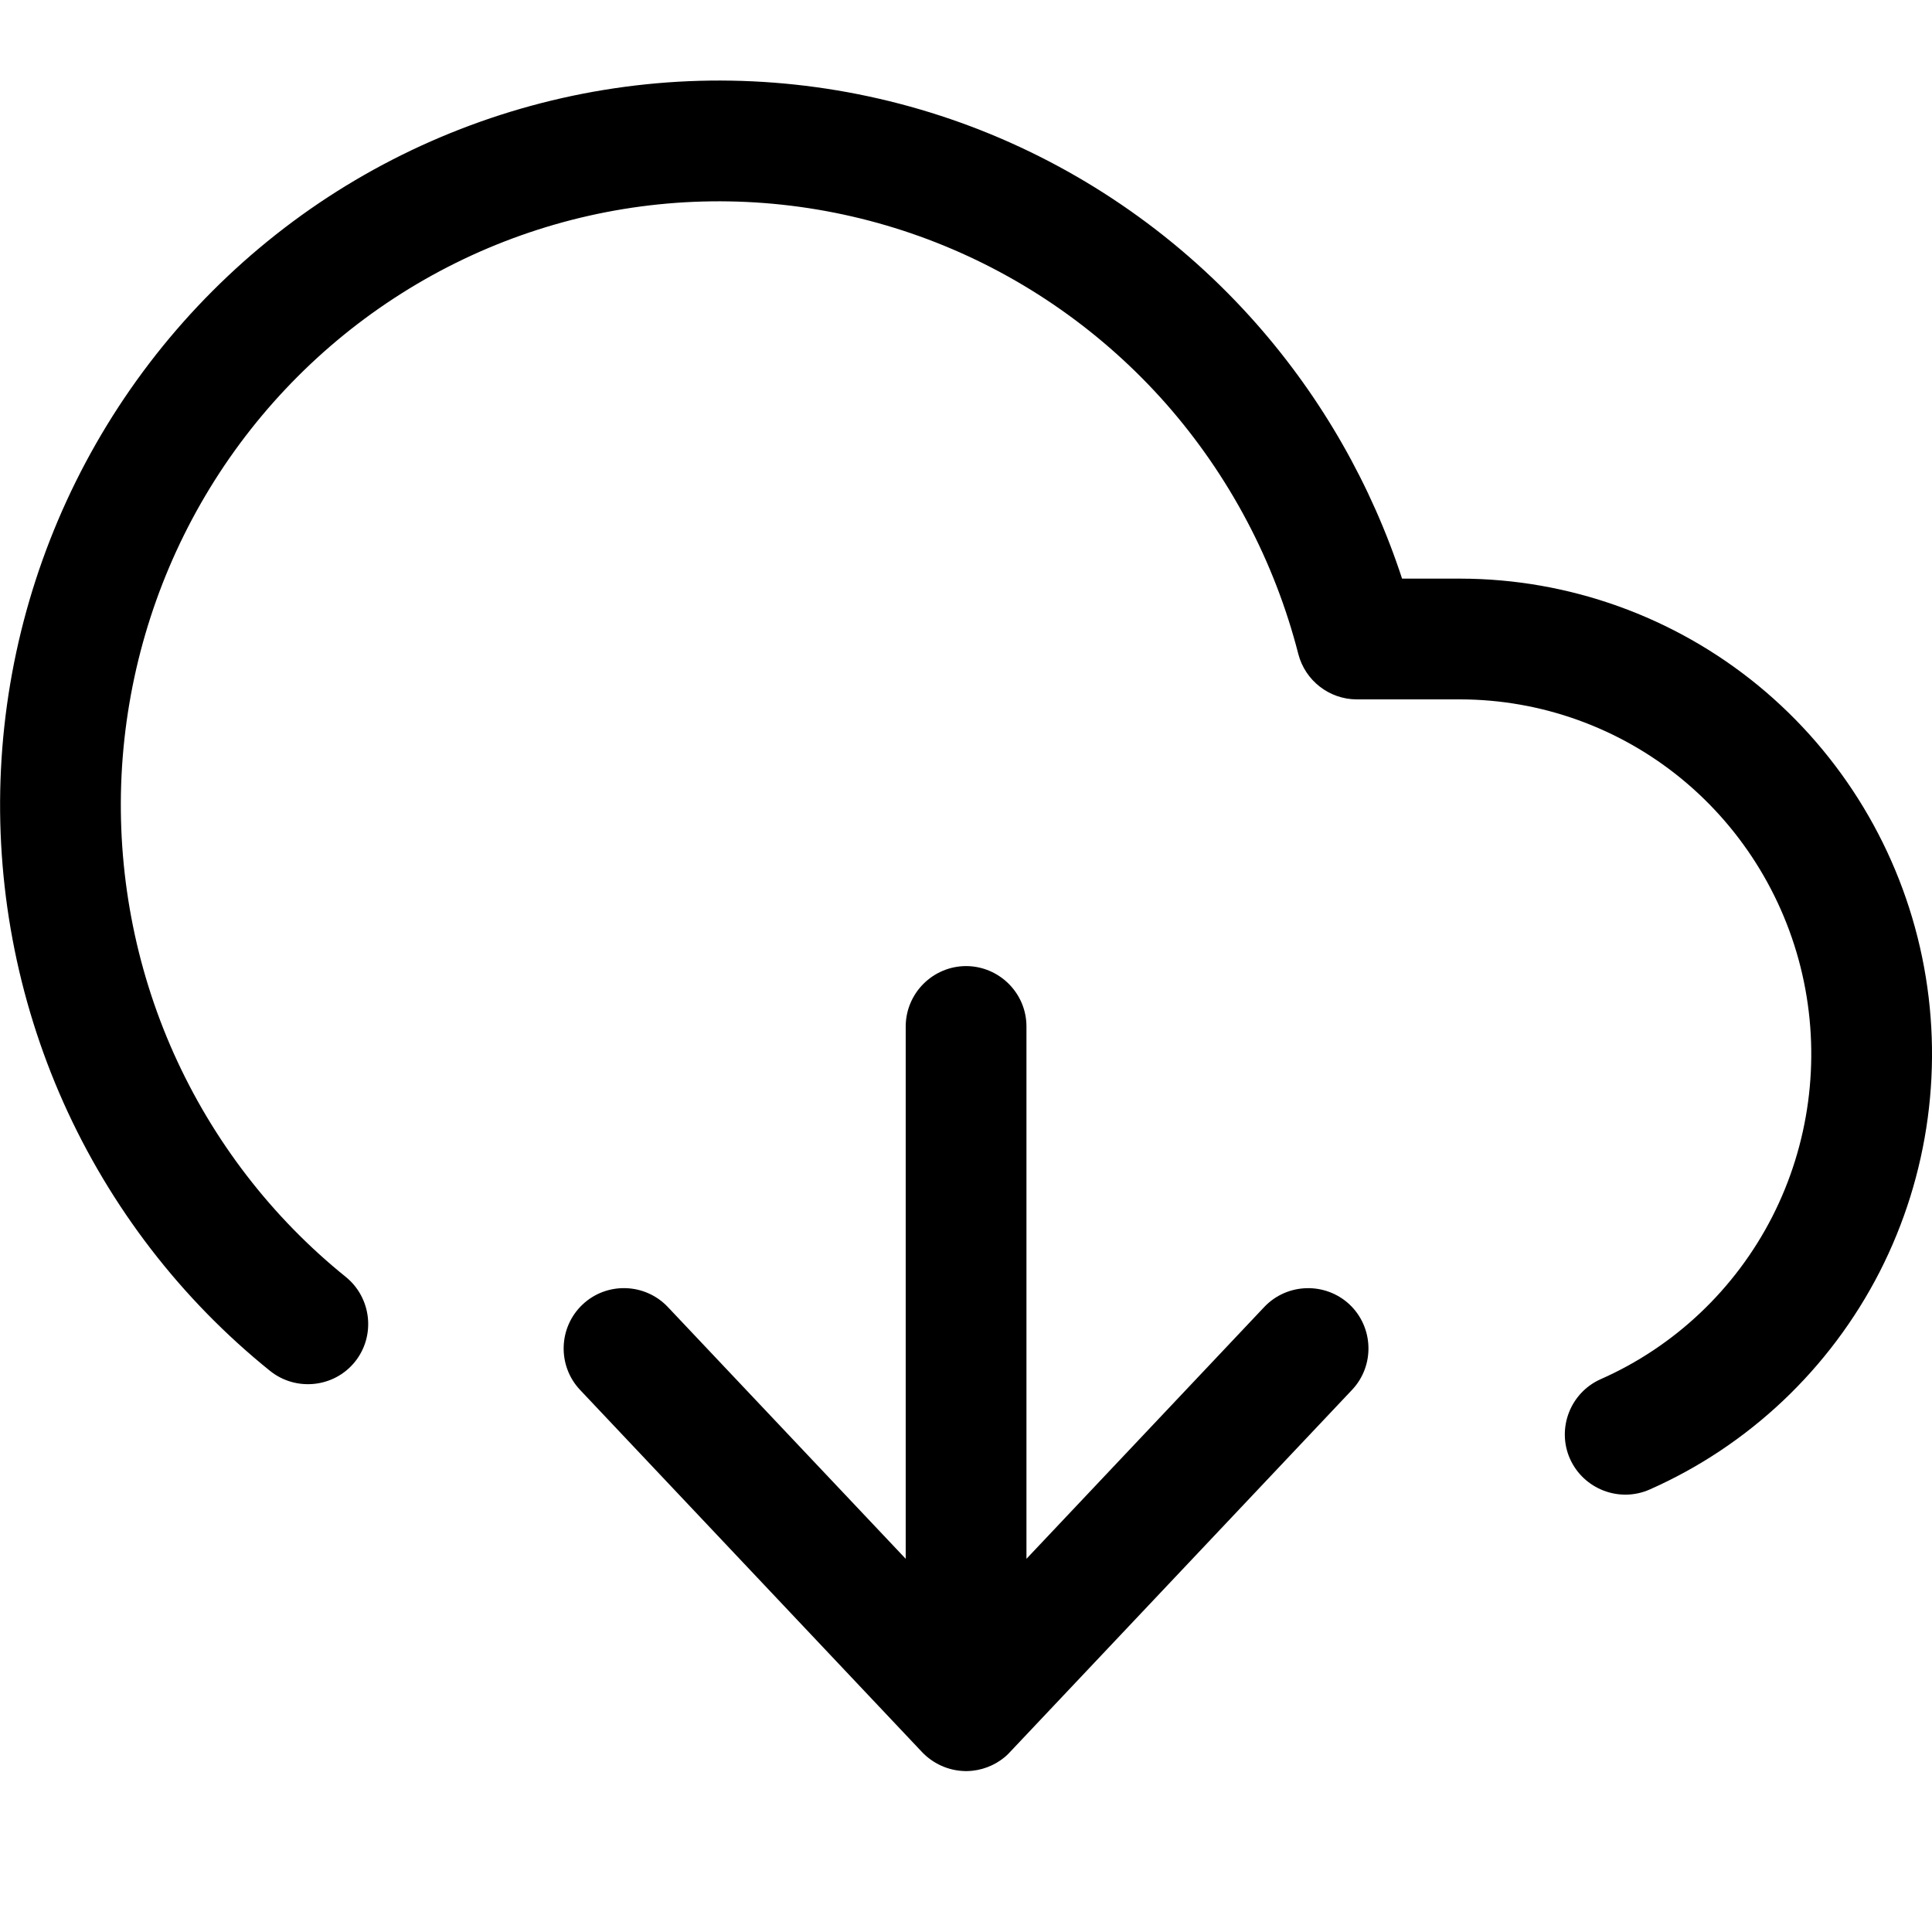
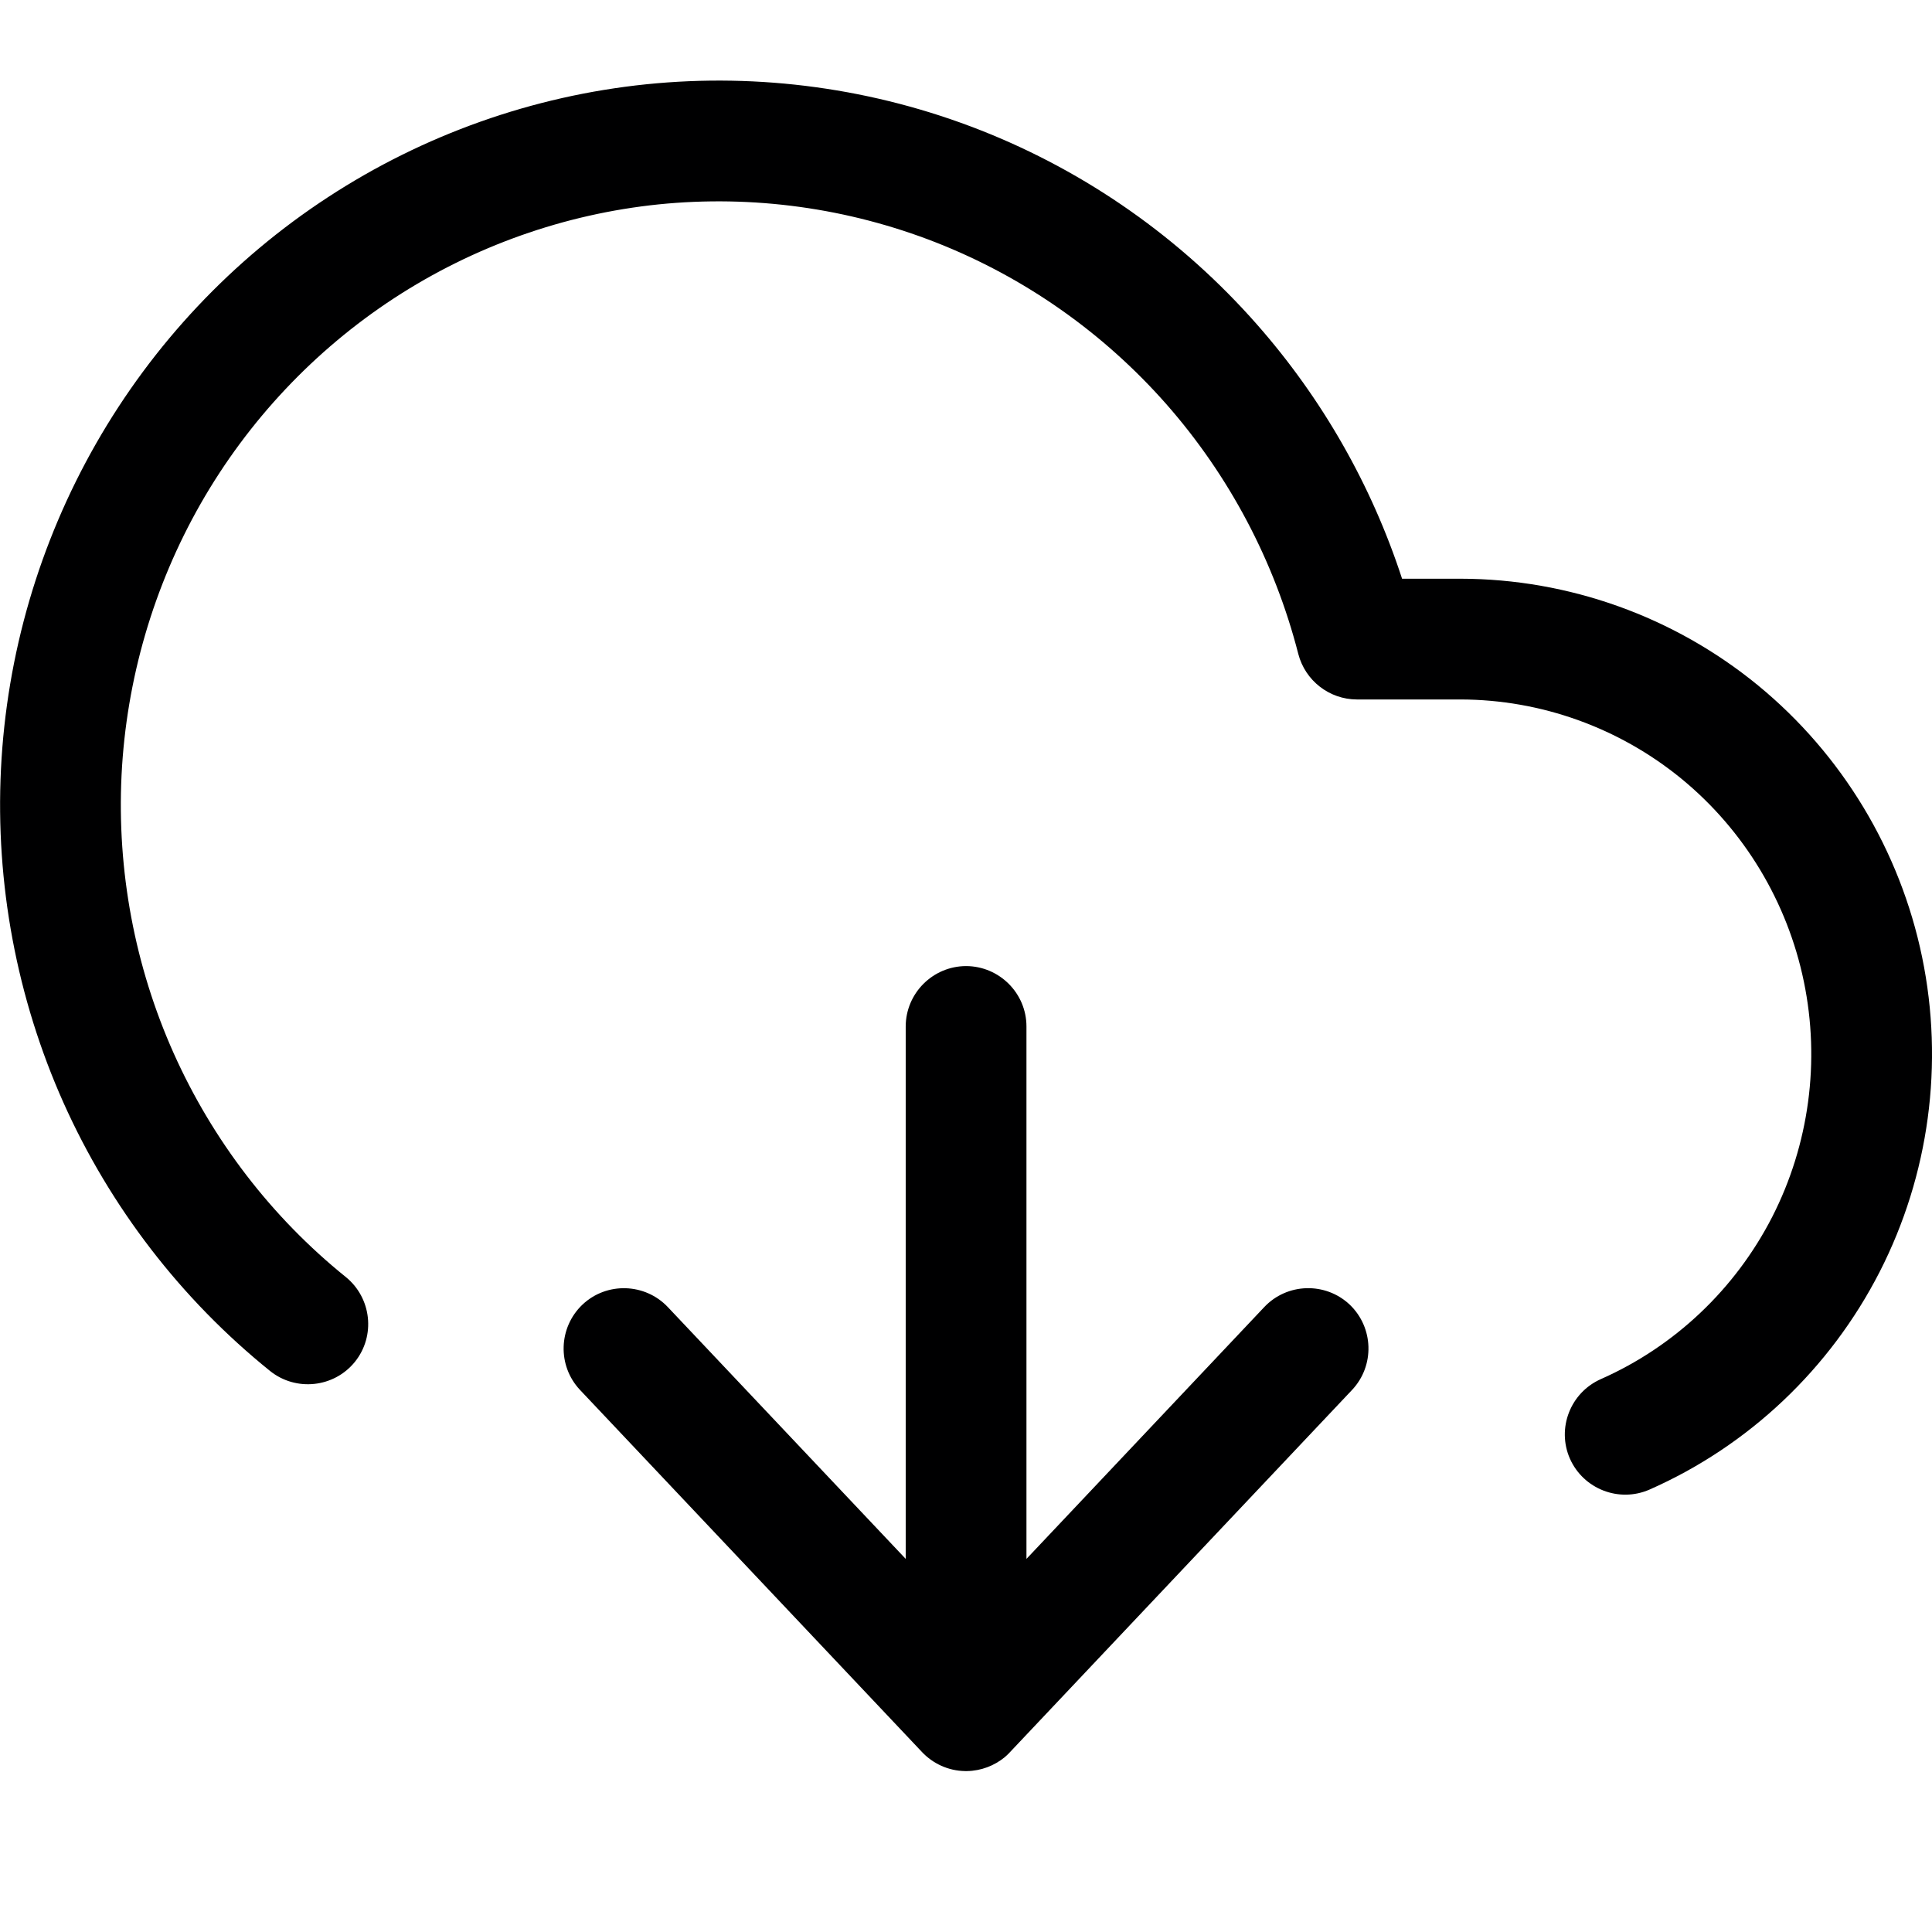
<svg xmlns="http://www.w3.org/2000/svg" width="24" height="24" viewBox="0 0 24 24" fill="none">
  <g id="size=24">
-     <path id="Path" fill-rule="evenodd" clip-rule="evenodd" d="M12.001 12.001C12.414 12.002 12.751 12.338 12.751 12.751V19.364L15.705 16.236C15.989 15.936 16.465 15.923 16.766 16.206C17.065 16.49 17.079 16.965 16.796 17.265L12.546 21.765C12.542 21.77 12.536 21.776 12.531 21.781C12.515 21.798 12.496 21.815 12.478 21.83C12.351 21.934 12.188 21.998 12.013 22.001H11.989C11.779 21.997 11.588 21.906 11.454 21.765L7.205 17.265C6.923 16.965 6.936 16.49 7.236 16.206C7.536 15.922 8.012 15.936 8.296 16.236L11.251 19.364V12.751C11.252 12.338 11.588 12.002 12.001 12.001ZM8.028 1.047C9.436 0.902 10.861 1.098 12.179 1.616C13.497 2.135 14.676 2.963 15.614 4.029C16.423 4.949 17.037 6.026 17.417 7.188H18.143C19.489 7.19 20.798 7.66 21.841 8.516C22.883 9.372 23.603 10.564 23.877 11.889C24.151 13.213 23.965 14.595 23.35 15.799C22.734 17.002 21.724 17.959 20.491 18.504C20.113 18.67 19.67 18.497 19.502 18.12C19.336 17.742 19.508 17.299 19.886 17.132C20.802 16.727 21.555 16.015 22.015 15.116C22.474 14.217 22.613 13.183 22.408 12.192C22.203 11.202 21.665 10.312 20.889 9.675C20.113 9.038 19.141 8.69 18.143 8.688H16.855C16.513 8.688 16.213 8.454 16.128 8.124C15.833 6.973 15.27 5.909 14.489 5.02C13.707 4.133 12.726 3.444 11.63 3.013C10.534 2.582 9.349 2.419 8.18 2.539C7.01 2.659 5.883 3.059 4.896 3.704C3.908 4.349 3.084 5.223 2.495 6.253C1.907 7.282 1.569 8.44 1.51 9.628C1.452 10.815 1.674 12.002 2.158 13.085C2.643 14.168 3.376 15.121 4.295 15.862C4.616 16.122 4.668 16.595 4.409 16.917C4.15 17.238 3.677 17.288 3.355 17.03C2.25 16.14 1.369 14.995 0.788 13.696C0.208 12.397 -0.058 10.976 0.012 9.554C0.082 8.131 0.488 6.744 1.194 5.509C1.9 4.274 2.888 3.224 4.075 2.448C5.263 1.673 6.619 1.192 8.028 1.047Z" fill="#000001" />
+     <path id="Path" fill-rule="evenodd" clip-rule="evenodd" d="M12.001 12.001C12.414 12.002 12.751 12.338 12.751 12.751V19.365L15.705 16.237C15.989 15.936 16.465 15.923 16.766 16.206C17.065 16.491 17.079 16.965 16.796 17.266L12.546 21.766C12.542 21.771 12.536 21.777 12.531 21.782C12.515 21.798 12.496 21.816 12.478 21.831C12.351 21.934 12.188 21.998 12.013 22.001H11.989C11.779 21.998 11.588 21.907 11.454 21.765L7.205 17.266C6.922 16.965 6.936 16.491 7.236 16.206C7.536 15.923 8.012 15.937 8.296 16.237L11.251 19.365V12.751C11.252 12.338 11.588 12.002 12.001 12.001ZM8.028 1.047C9.436 0.903 10.861 1.099 12.179 1.617C13.497 2.135 14.676 2.964 15.614 4.03C16.423 4.949 17.038 6.026 17.417 7.189H18.143C19.489 7.191 20.798 7.66 21.841 8.516C22.883 9.372 23.603 10.565 23.877 11.889C24.151 13.214 23.965 14.596 23.35 15.799C22.734 17.003 21.724 17.96 20.491 18.504C20.113 18.67 19.67 18.498 19.502 18.12C19.336 17.742 19.508 17.3 19.886 17.132C20.802 16.727 21.555 16.015 22.015 15.117C22.474 14.218 22.613 13.184 22.408 12.193C22.203 11.202 21.665 10.312 20.889 9.675C20.113 9.039 19.142 8.691 18.143 8.689H16.855C16.513 8.688 16.214 8.455 16.128 8.124C15.833 6.974 15.27 5.909 14.489 5.021C13.707 4.133 12.726 3.444 11.63 3.013C10.534 2.583 9.35 2.42 8.18 2.539C7.01 2.66 5.883 3.06 4.896 3.704C3.908 4.35 3.084 5.224 2.495 6.253C1.907 7.283 1.569 8.441 1.51 9.628C1.452 10.816 1.674 12.002 2.158 13.085C2.643 14.168 3.376 15.122 4.295 15.863C4.616 16.123 4.668 16.595 4.409 16.917C4.15 17.238 3.677 17.289 3.355 17.031C2.25 16.14 1.369 14.995 0.788 13.697C0.208 12.398 -0.058 10.976 0.012 9.554C0.082 8.131 0.488 6.744 1.194 5.509C1.9 4.274 2.888 3.224 4.075 2.449C5.263 1.673 6.619 1.192 8.028 1.047Z" fill="#000001" />
  </g>
</svg>
